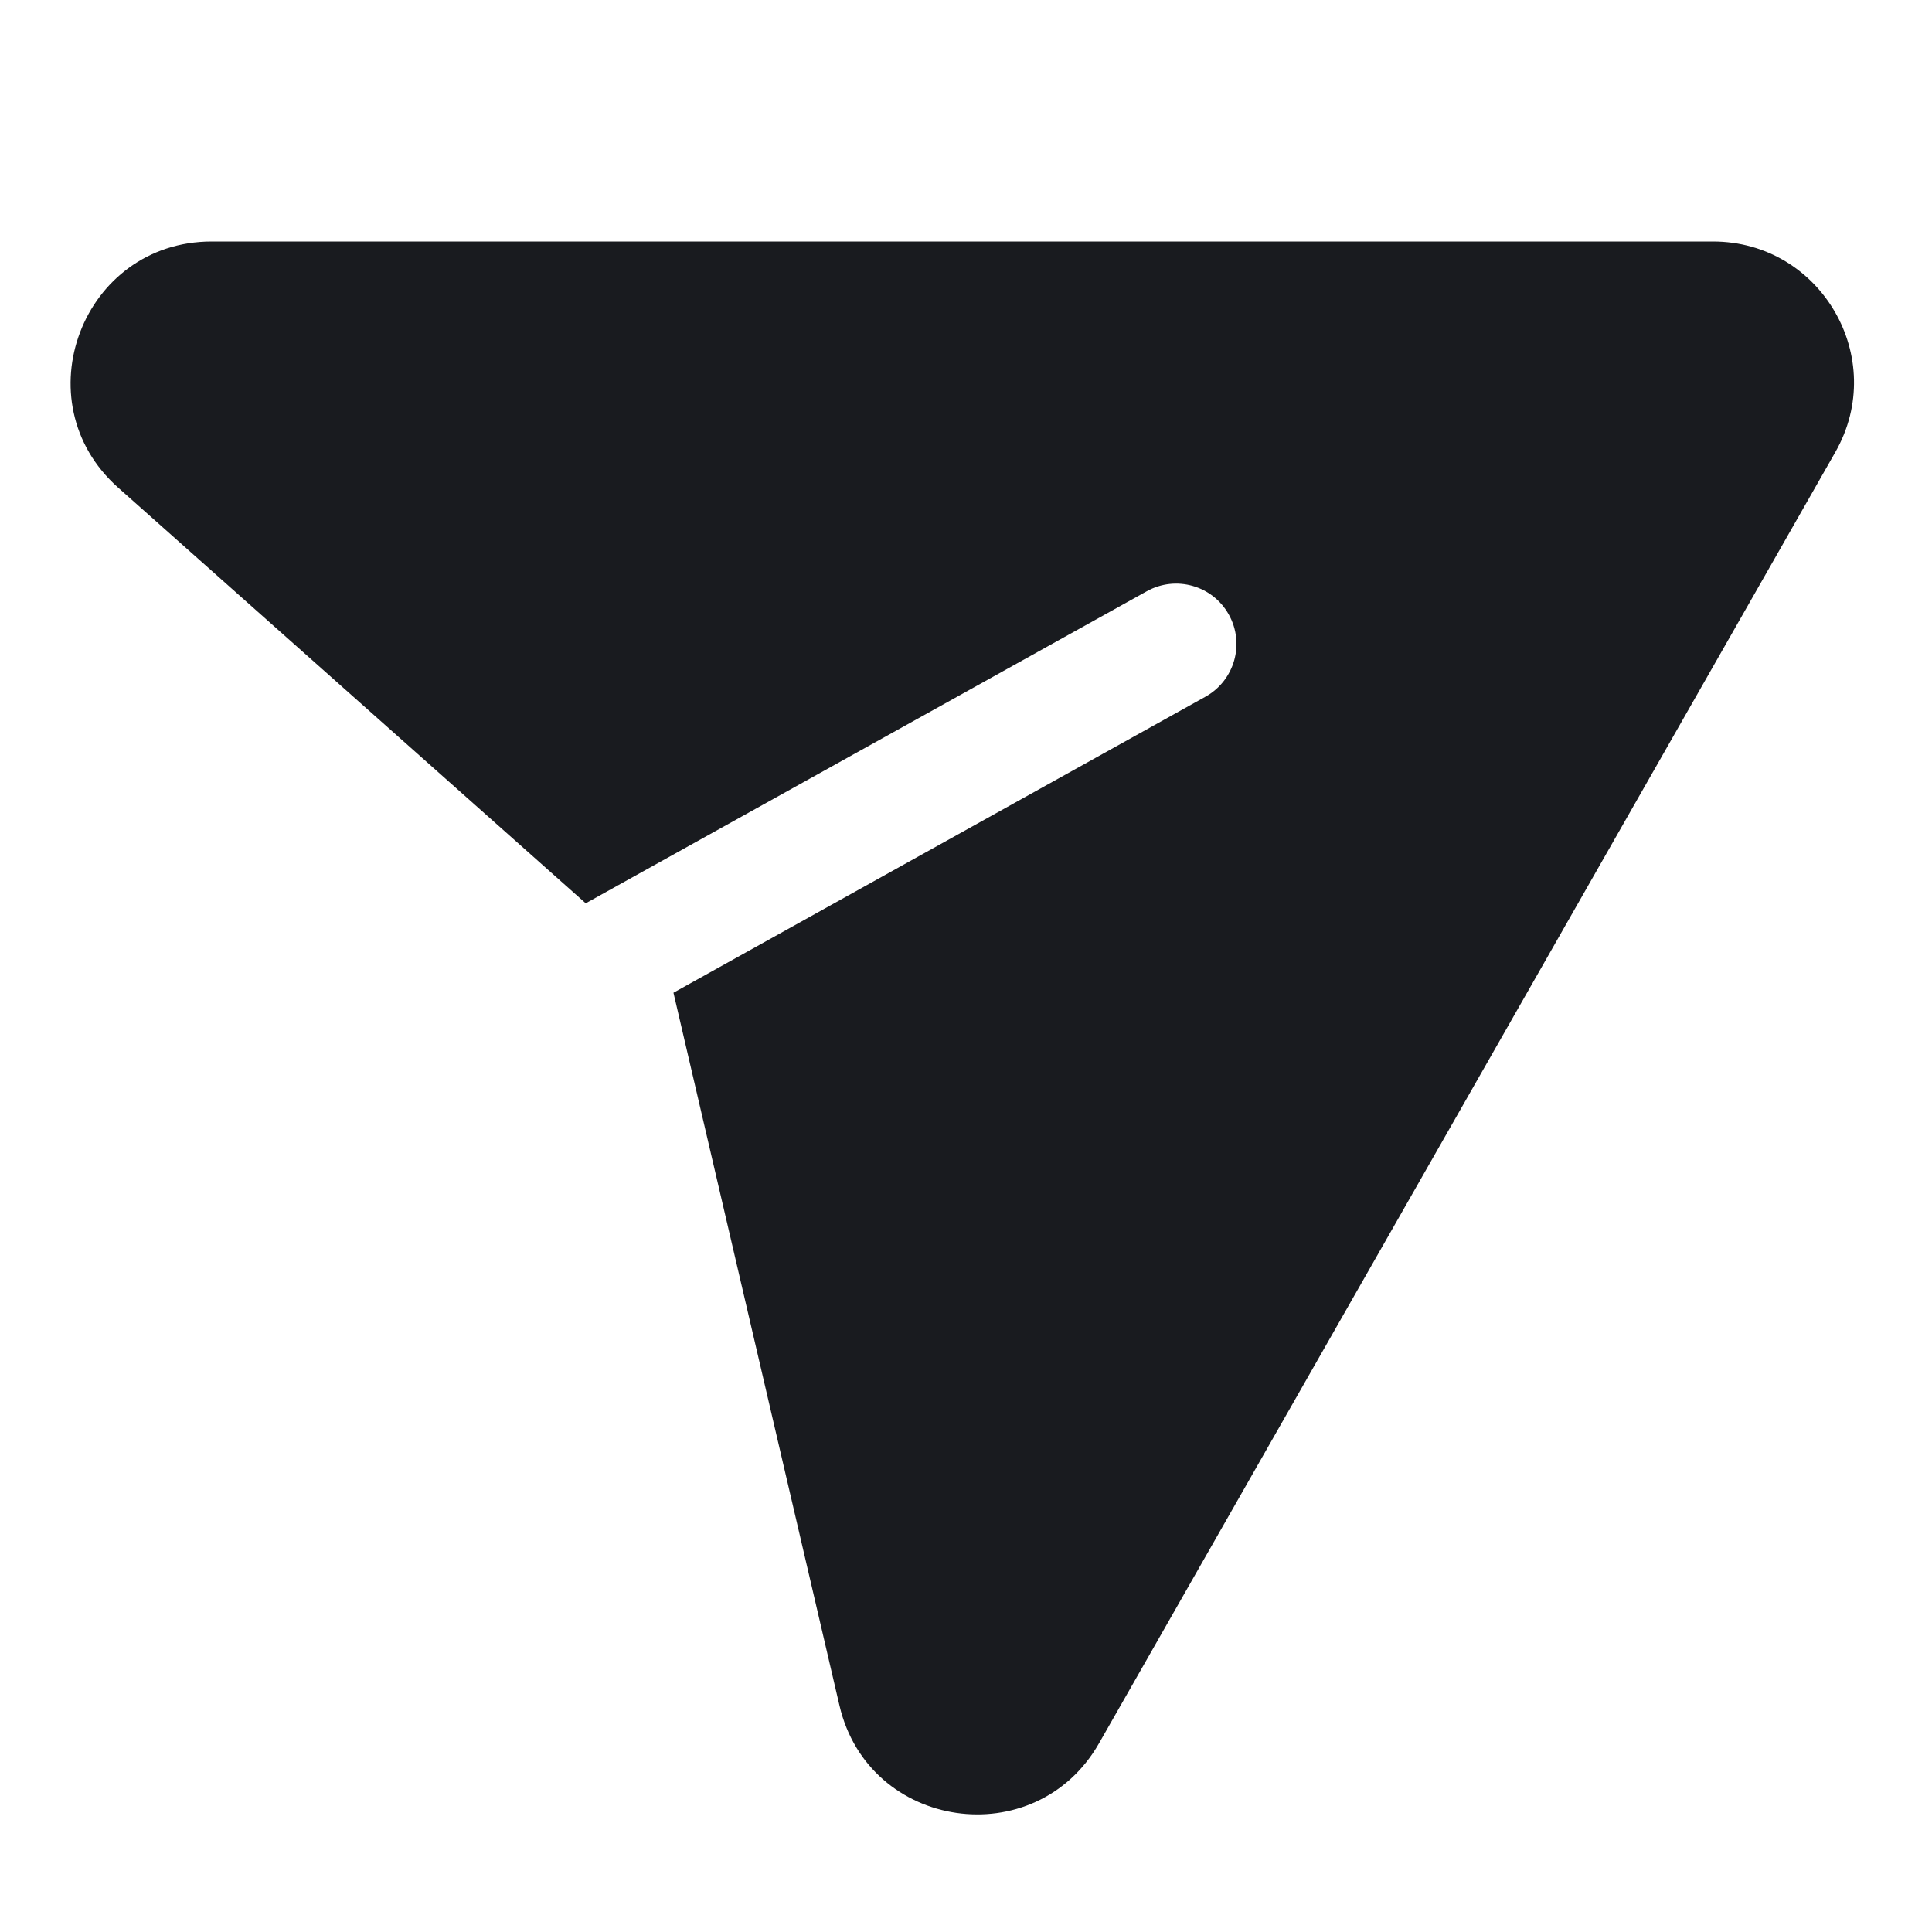
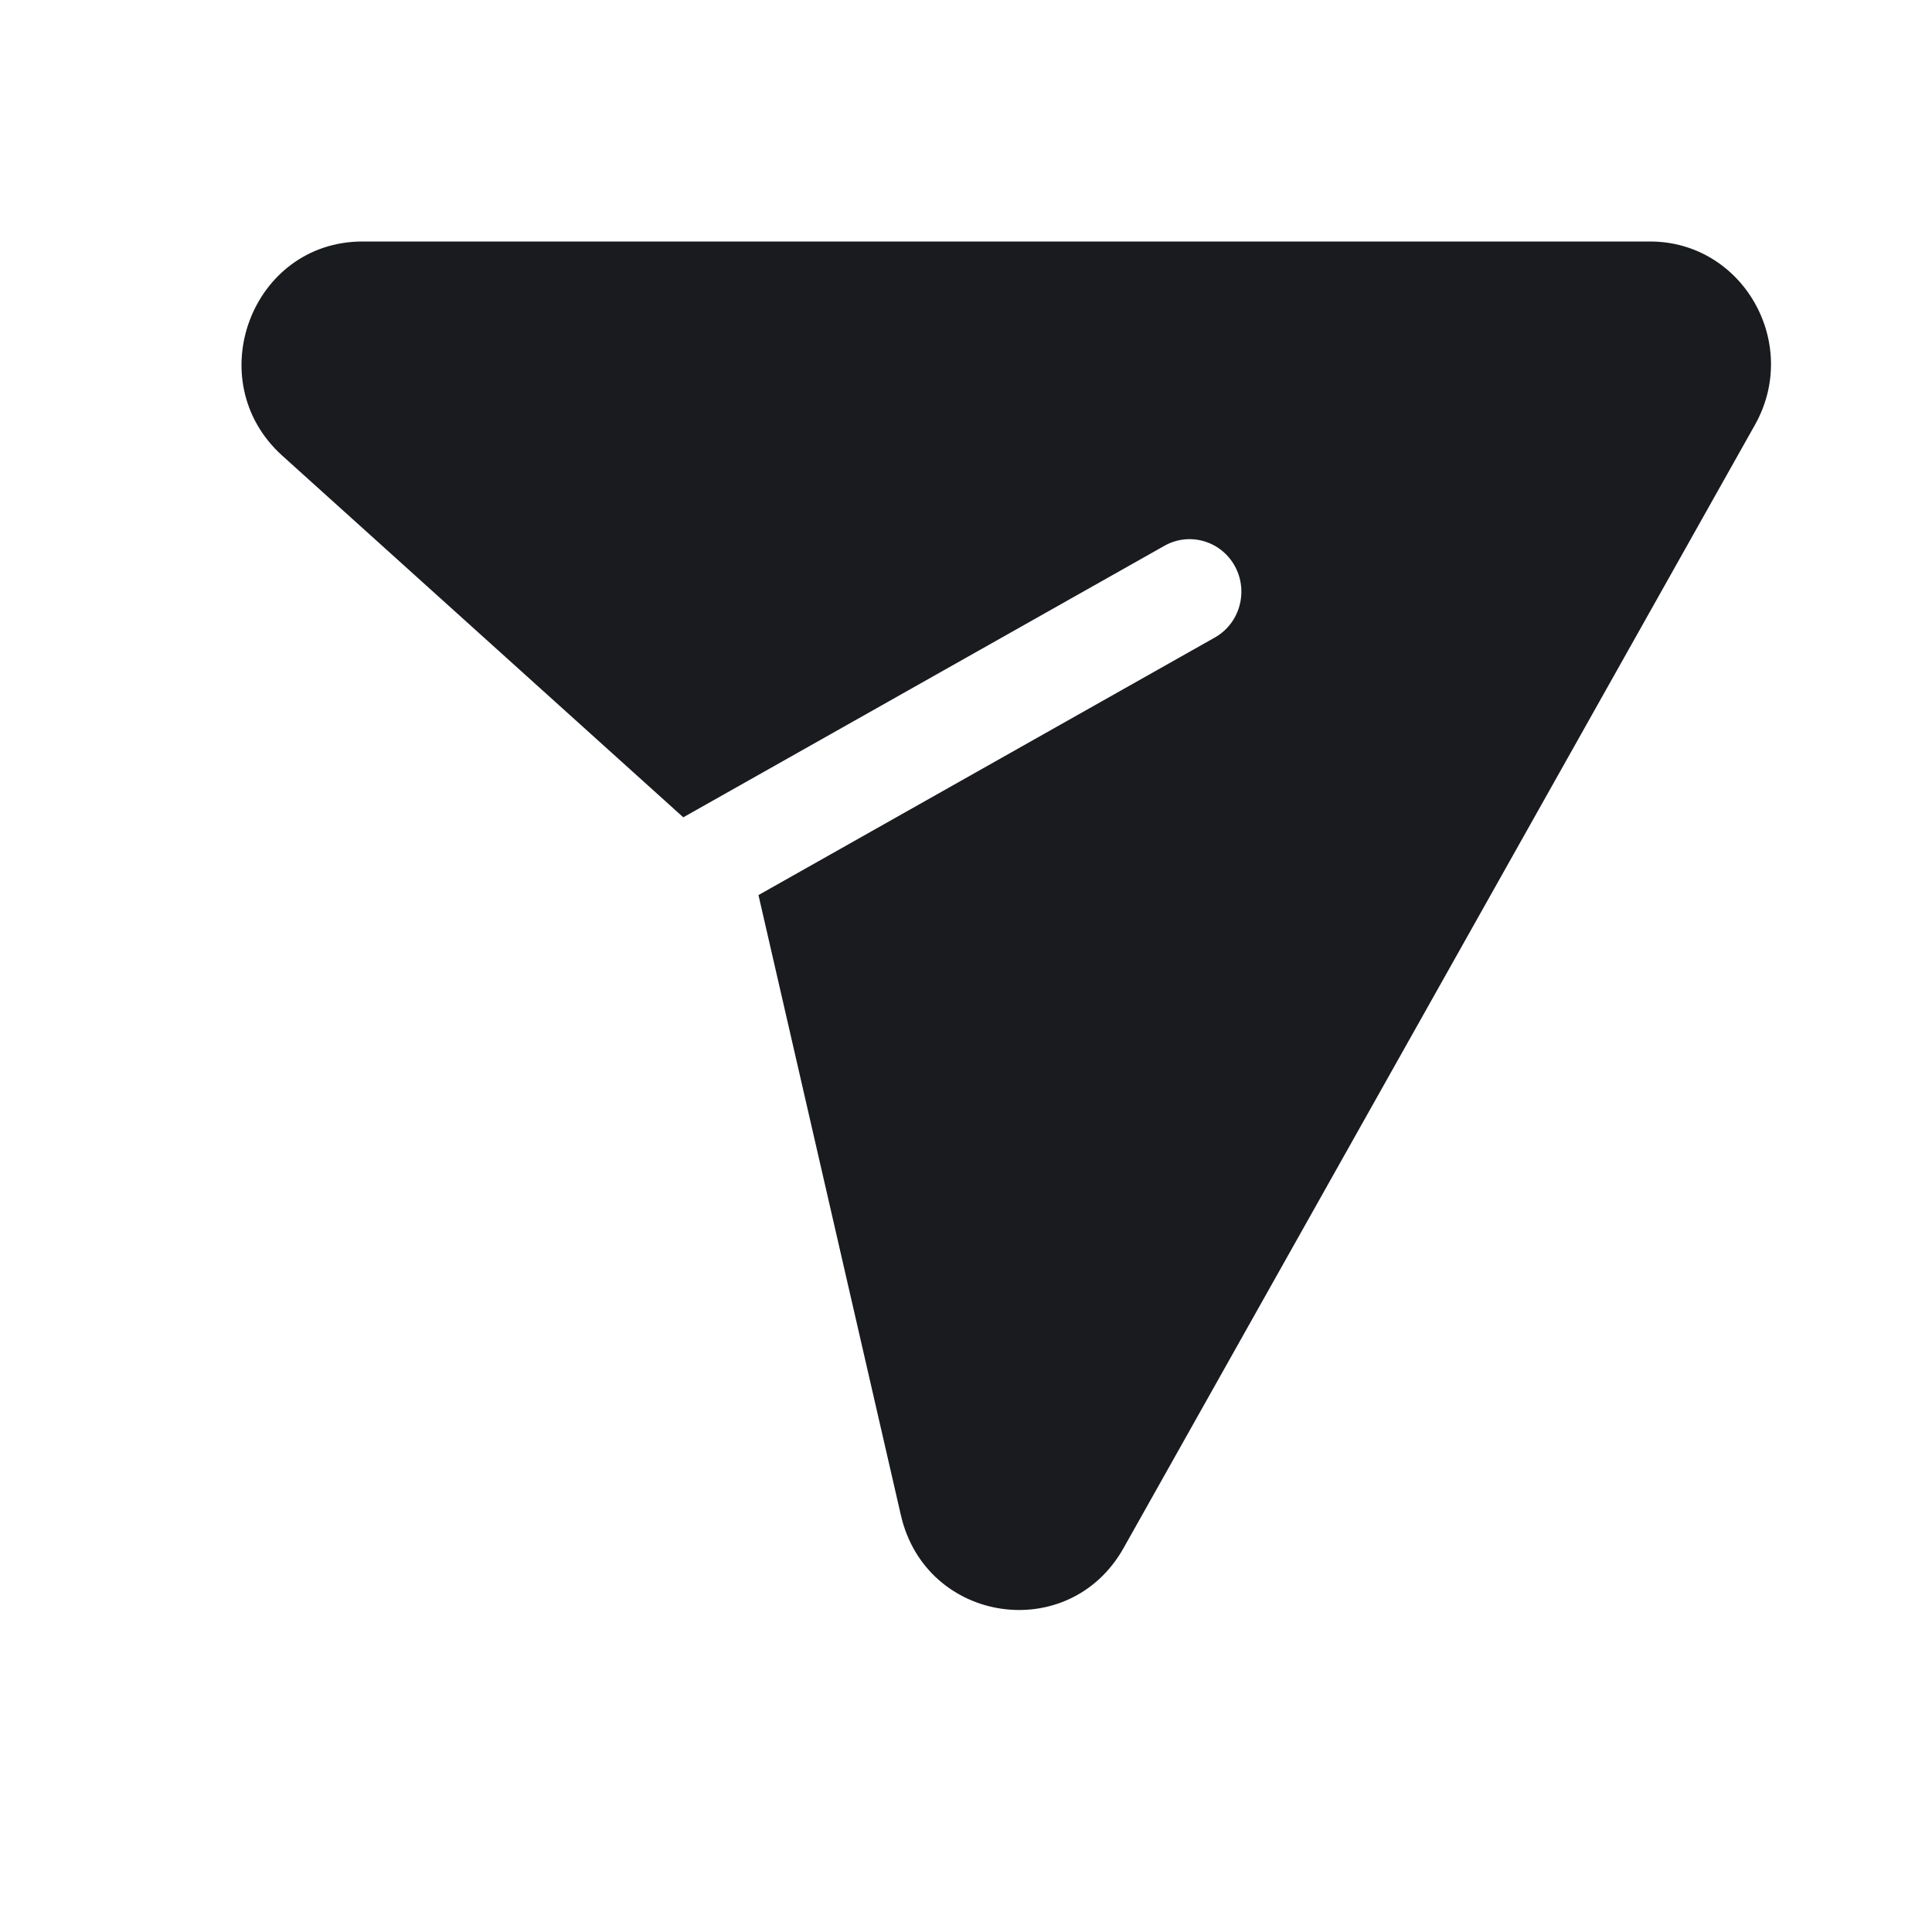
<svg xmlns="http://www.w3.org/2000/svg" width="24" height="24" viewBox="0 0 24 24" fill="none">
-   <path d="M1.468 6.058C0.265 4.989 1.021 3 2.63 3H21.279C22.622 3 23.464 4.45 22.799 5.617L13.653 21.655C12.864 23.038 10.789 22.736 10.428 21.186L8.366 12.332L14.974 8.655C15.336 8.454 15.467 7.997 15.265 7.635C15.064 7.273 14.607 7.143 14.245 7.345L7.276 11.221L1.468 6.058Z" fill="#191B1F" />
+   <path d="M3.507 5.661C2.475 4.73 3.124 3 4.504 3H20.497C21.649 3 22.371 4.262 21.801 5.277L13.957 19.231C13.28 20.434 11.501 20.171 11.191 18.822L9.422 11.119L15.09 7.92C15.401 7.745 15.512 7.348 15.34 7.033C15.167 6.718 14.775 6.605 14.465 6.78L8.488 10.153L3.507 5.661Z" fill="#191B1F" />
</svg>
